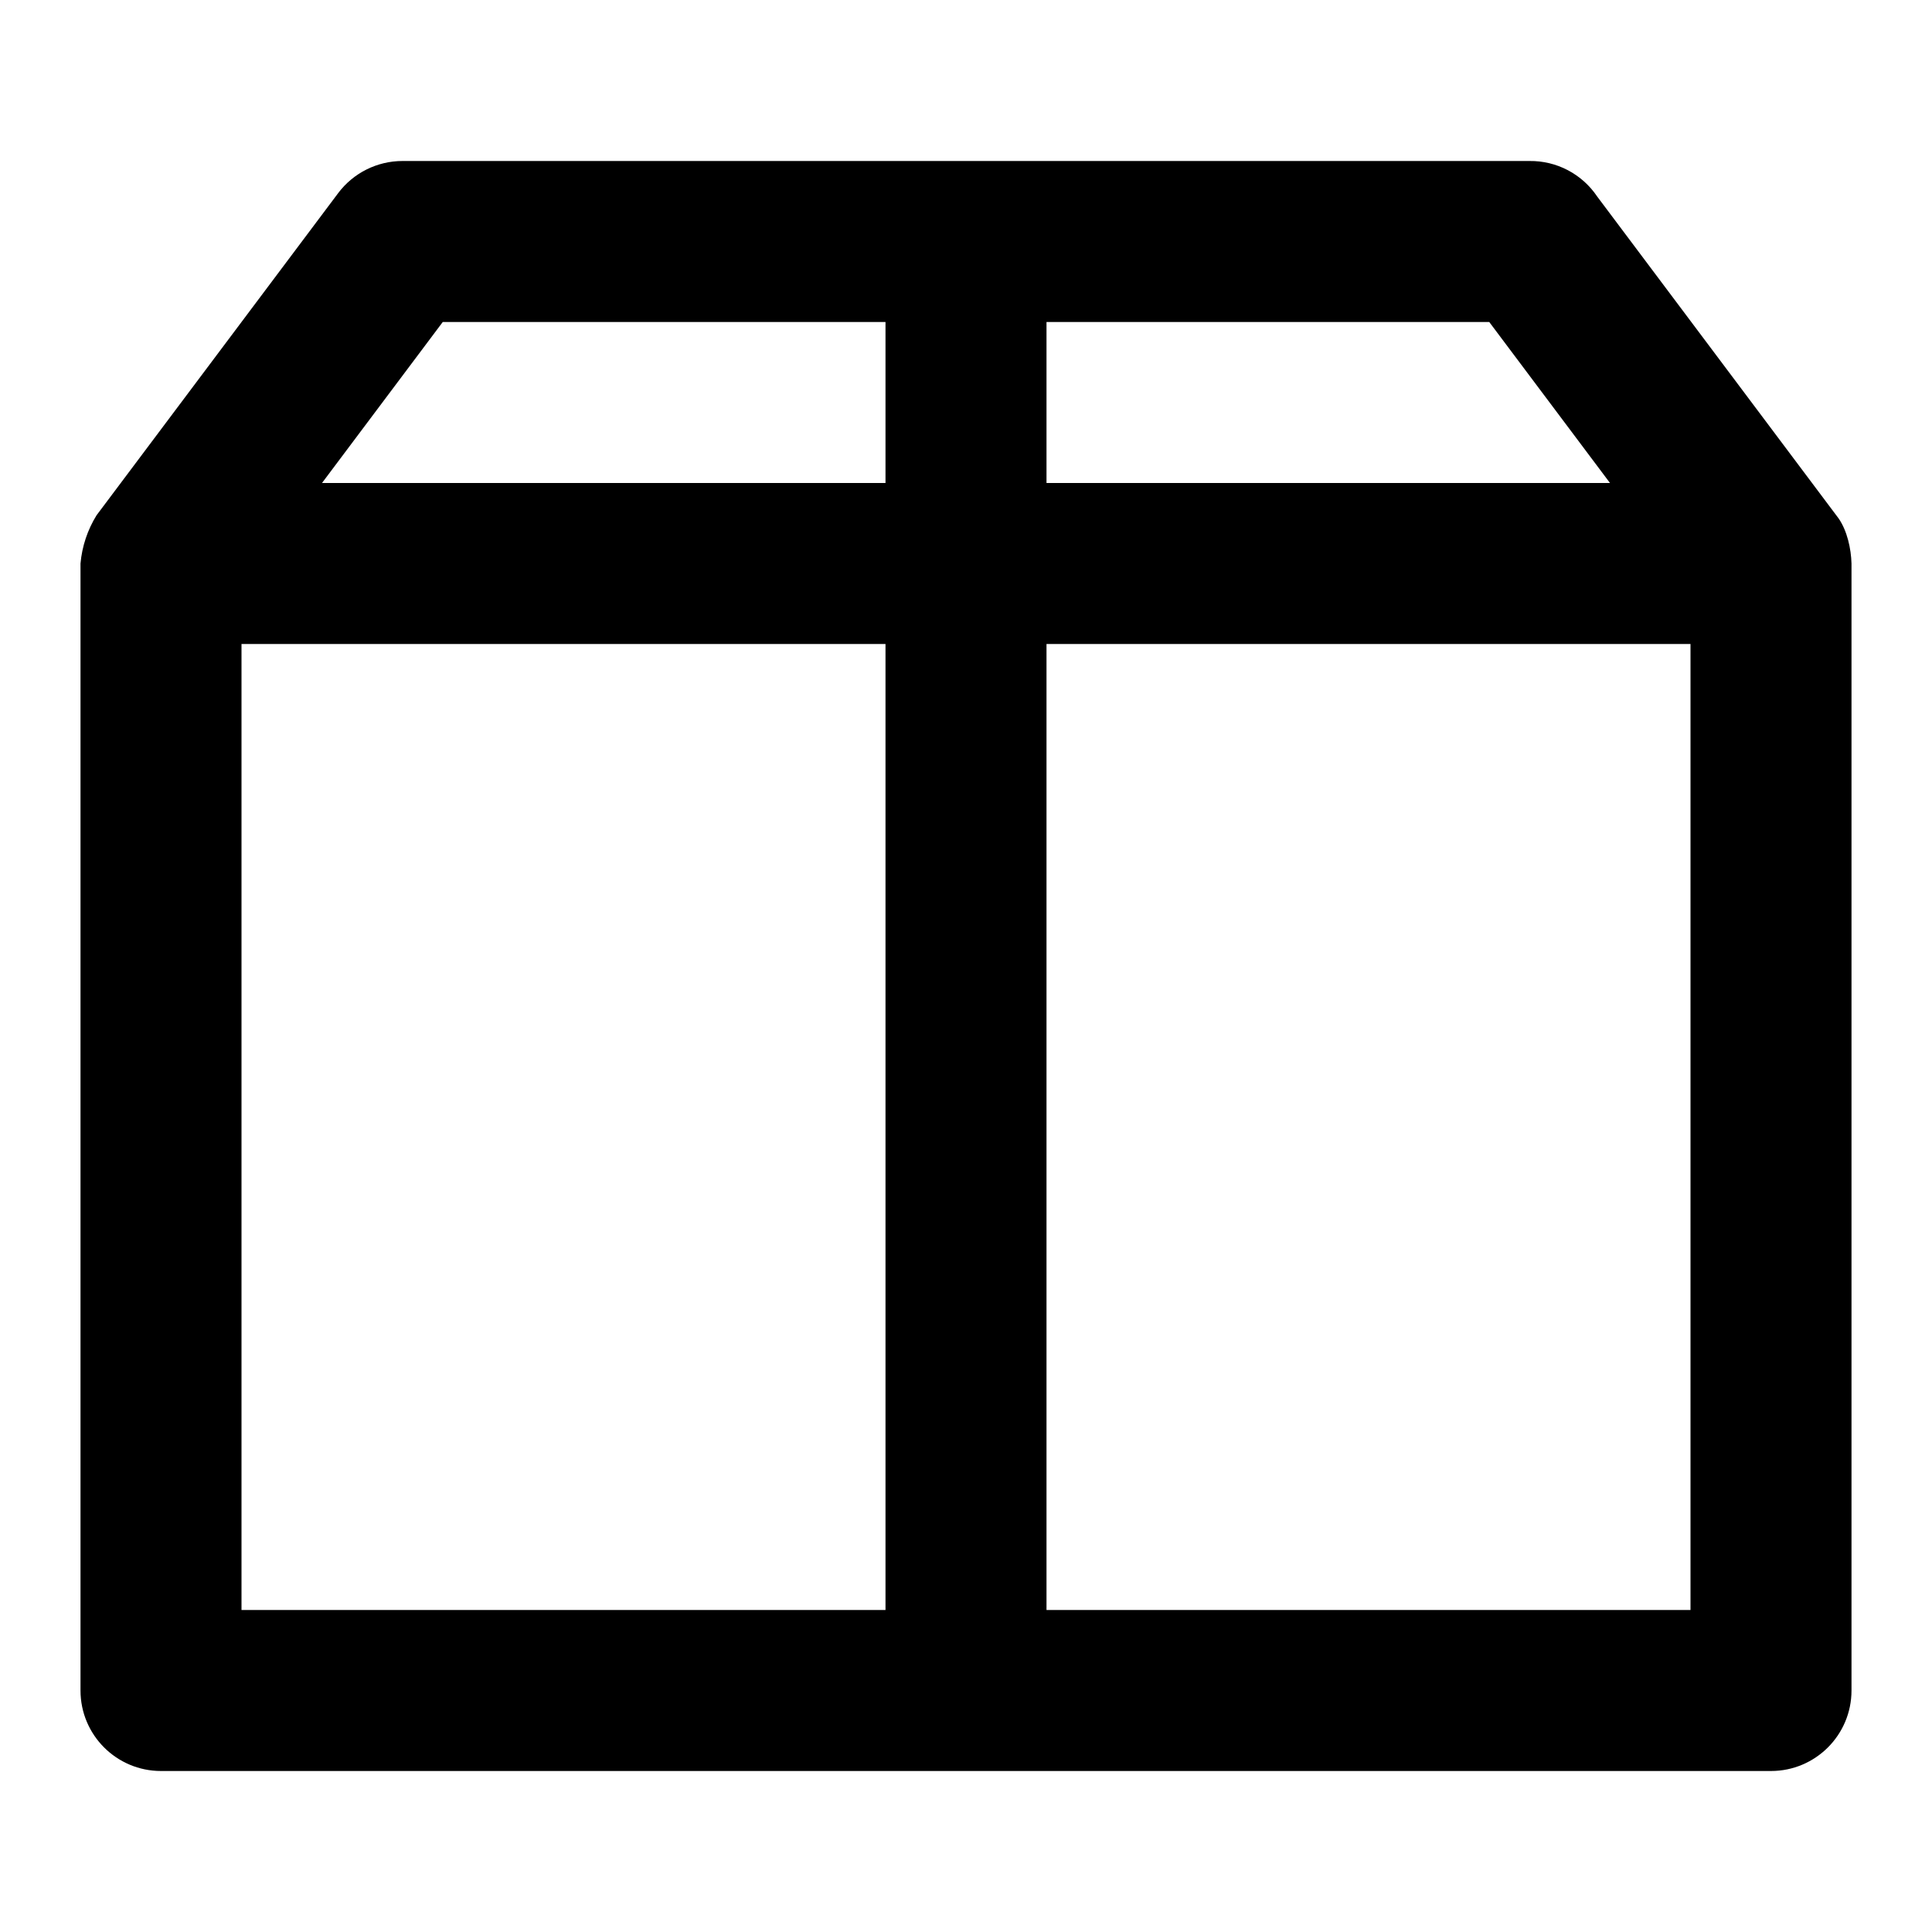
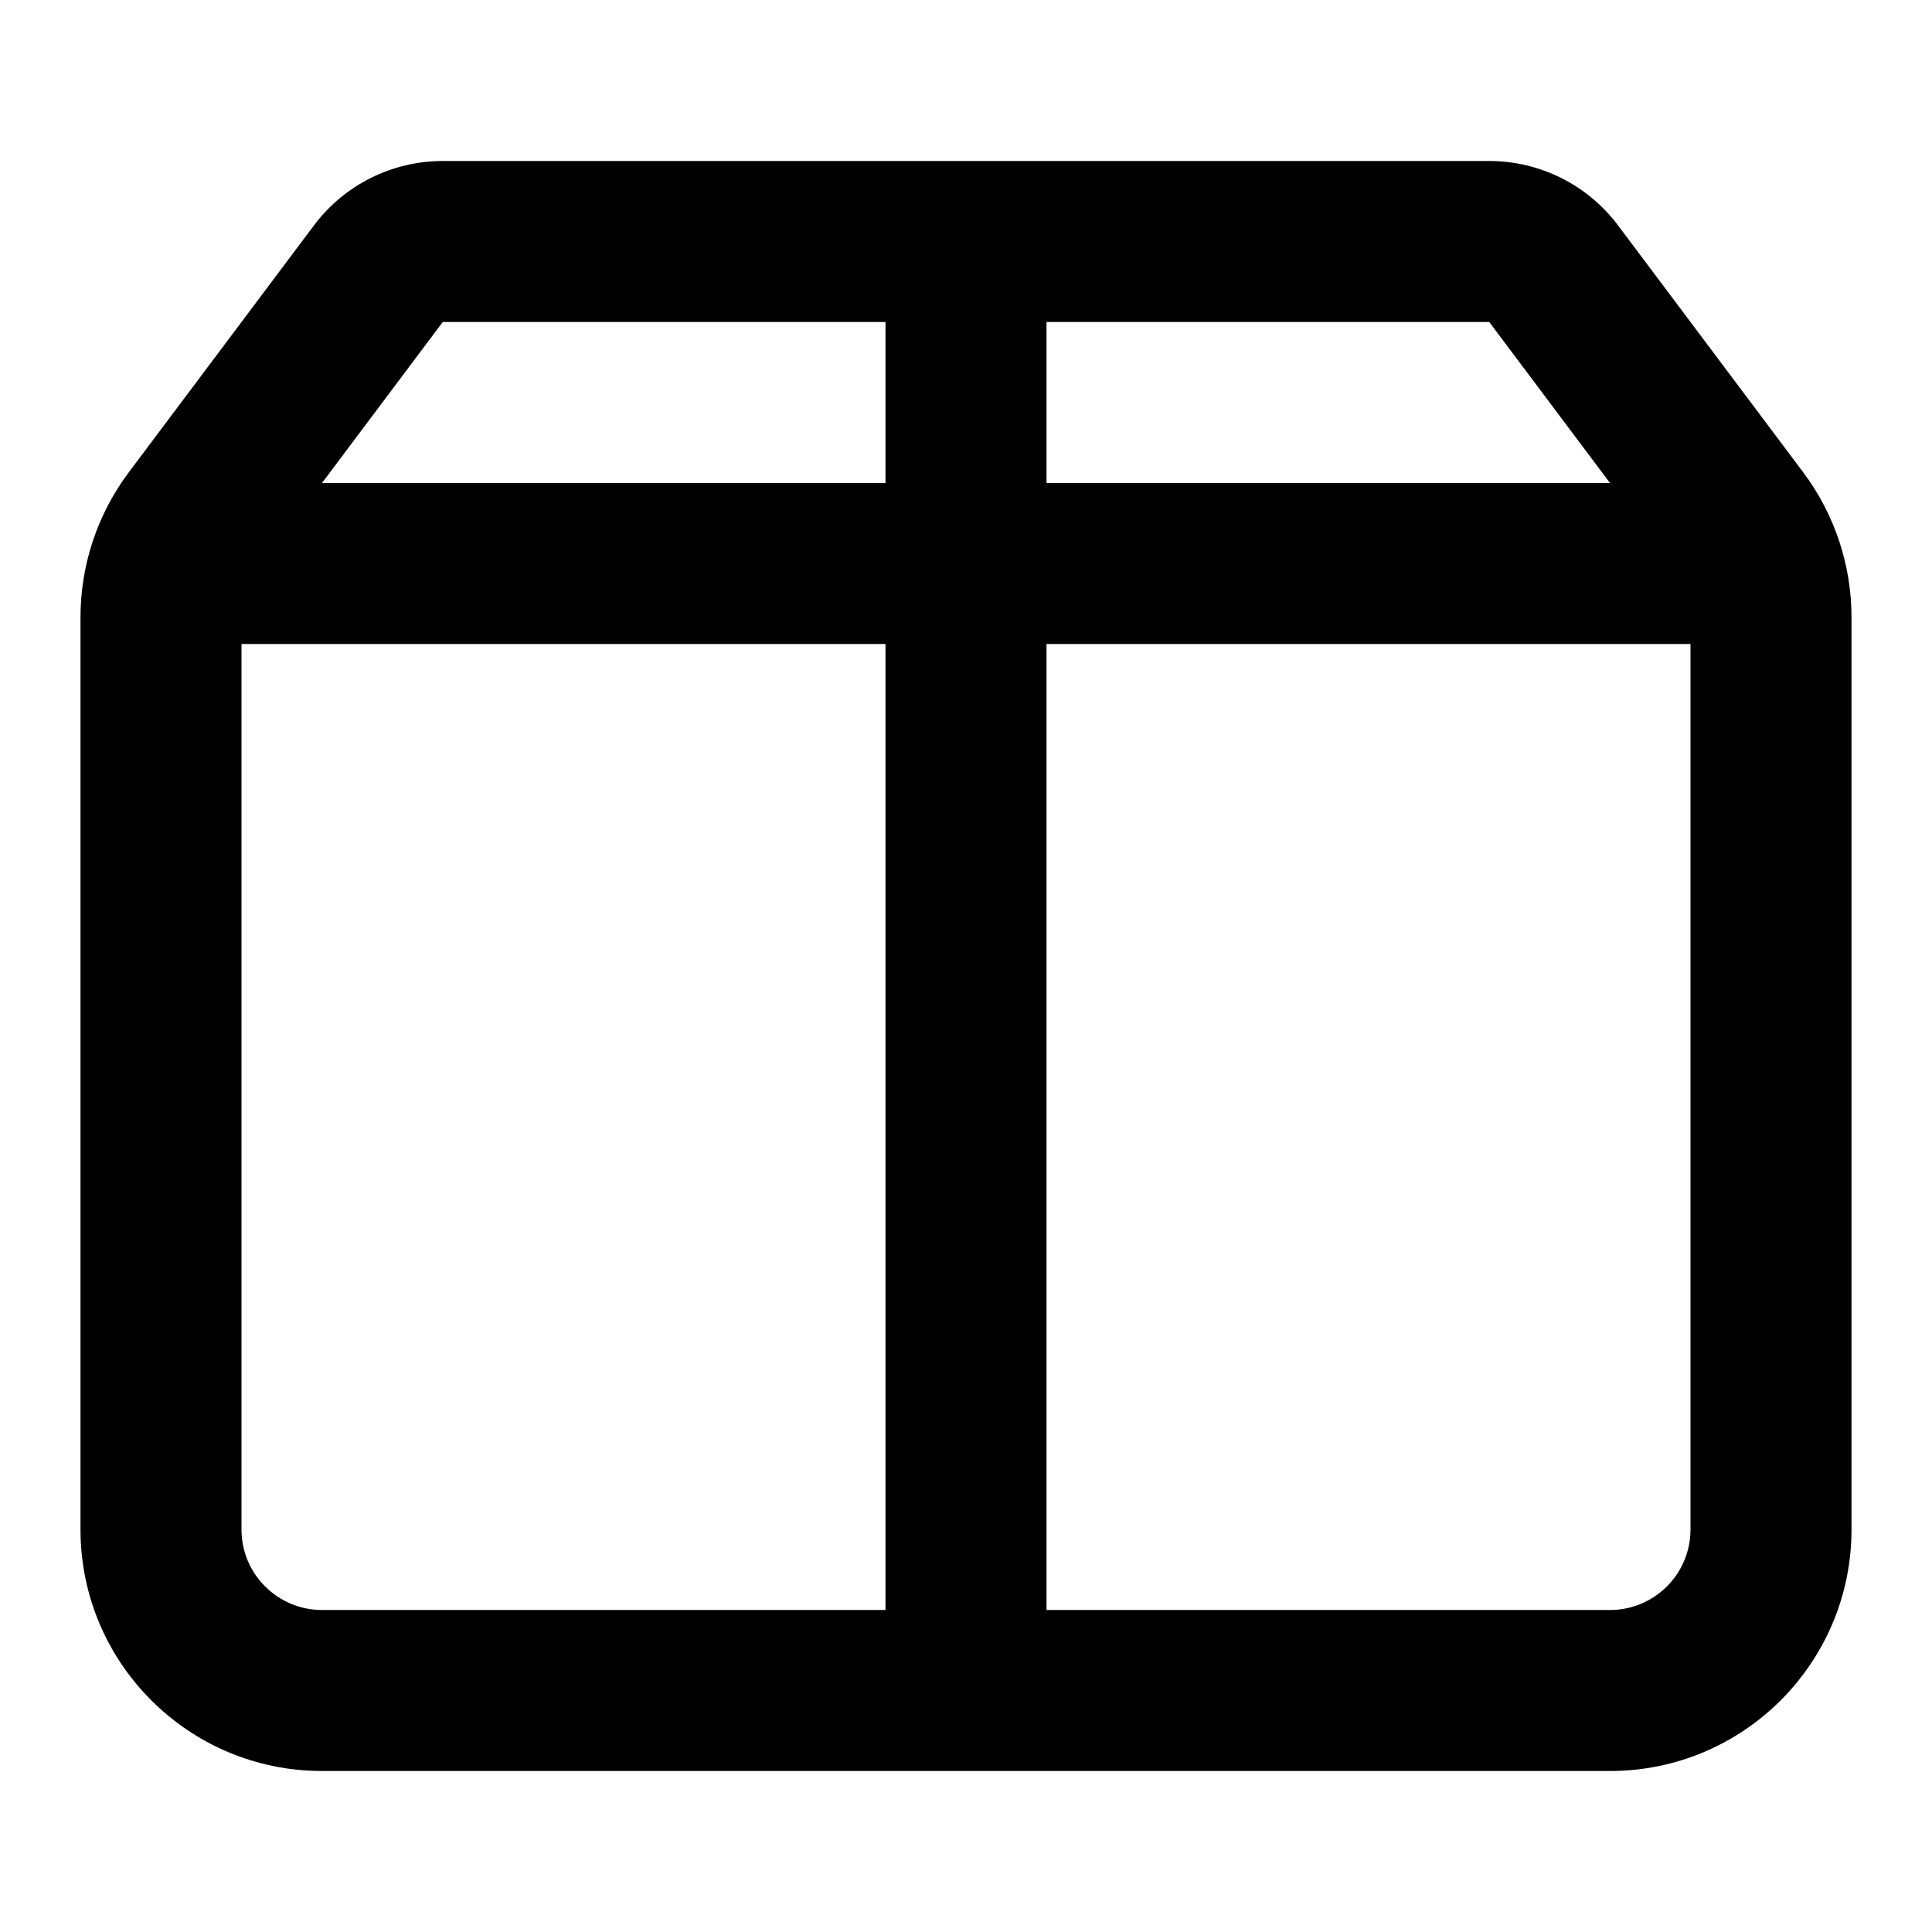
<svg xmlns="http://www.w3.org/2000/svg" viewBox="0 0 24 24">
-   <path d="M23 7c-.005-.184-.054-.407-.16-.56l-3-4A.998.998 0 0 0 19 2H5a1 1 0 0 0-.8.4l-3 4A1.37 1.37 0 0 0 1 7v14a1 1 0 0 0 1 1h20a1 1 0 0 0 1-1V7Zm-3-1h-7V4h5.5L20 6Zm-9-2v2H4l1.5-2H11ZM3 8h8v12H3V8Zm18 0v12h-8V8h8Z" />
+   <path fill-rule="evenodd" clip-rule="evenodd" d="M3.9 2.8A2 2 0 0 1 5.5 2h13a2 2 0 0 1 1.6.8l2.3 3.067a3 3 0 0 1 .6 1.8V19a3 3 0 0 1-3 3H4a3 3 0 0 1-3-3V7.667a3 3 0 0 1 .6-1.8L3.9 2.8ZM18.5 4H13v2h7l-1.5-2ZM21 8h-8v12h7a1 1 0 0 0 1-1V8ZM11 6V4H5.5L4 6h7ZM3 8v11a1 1 0 0 0 1 1h7V8H3Z" />
</svg>
